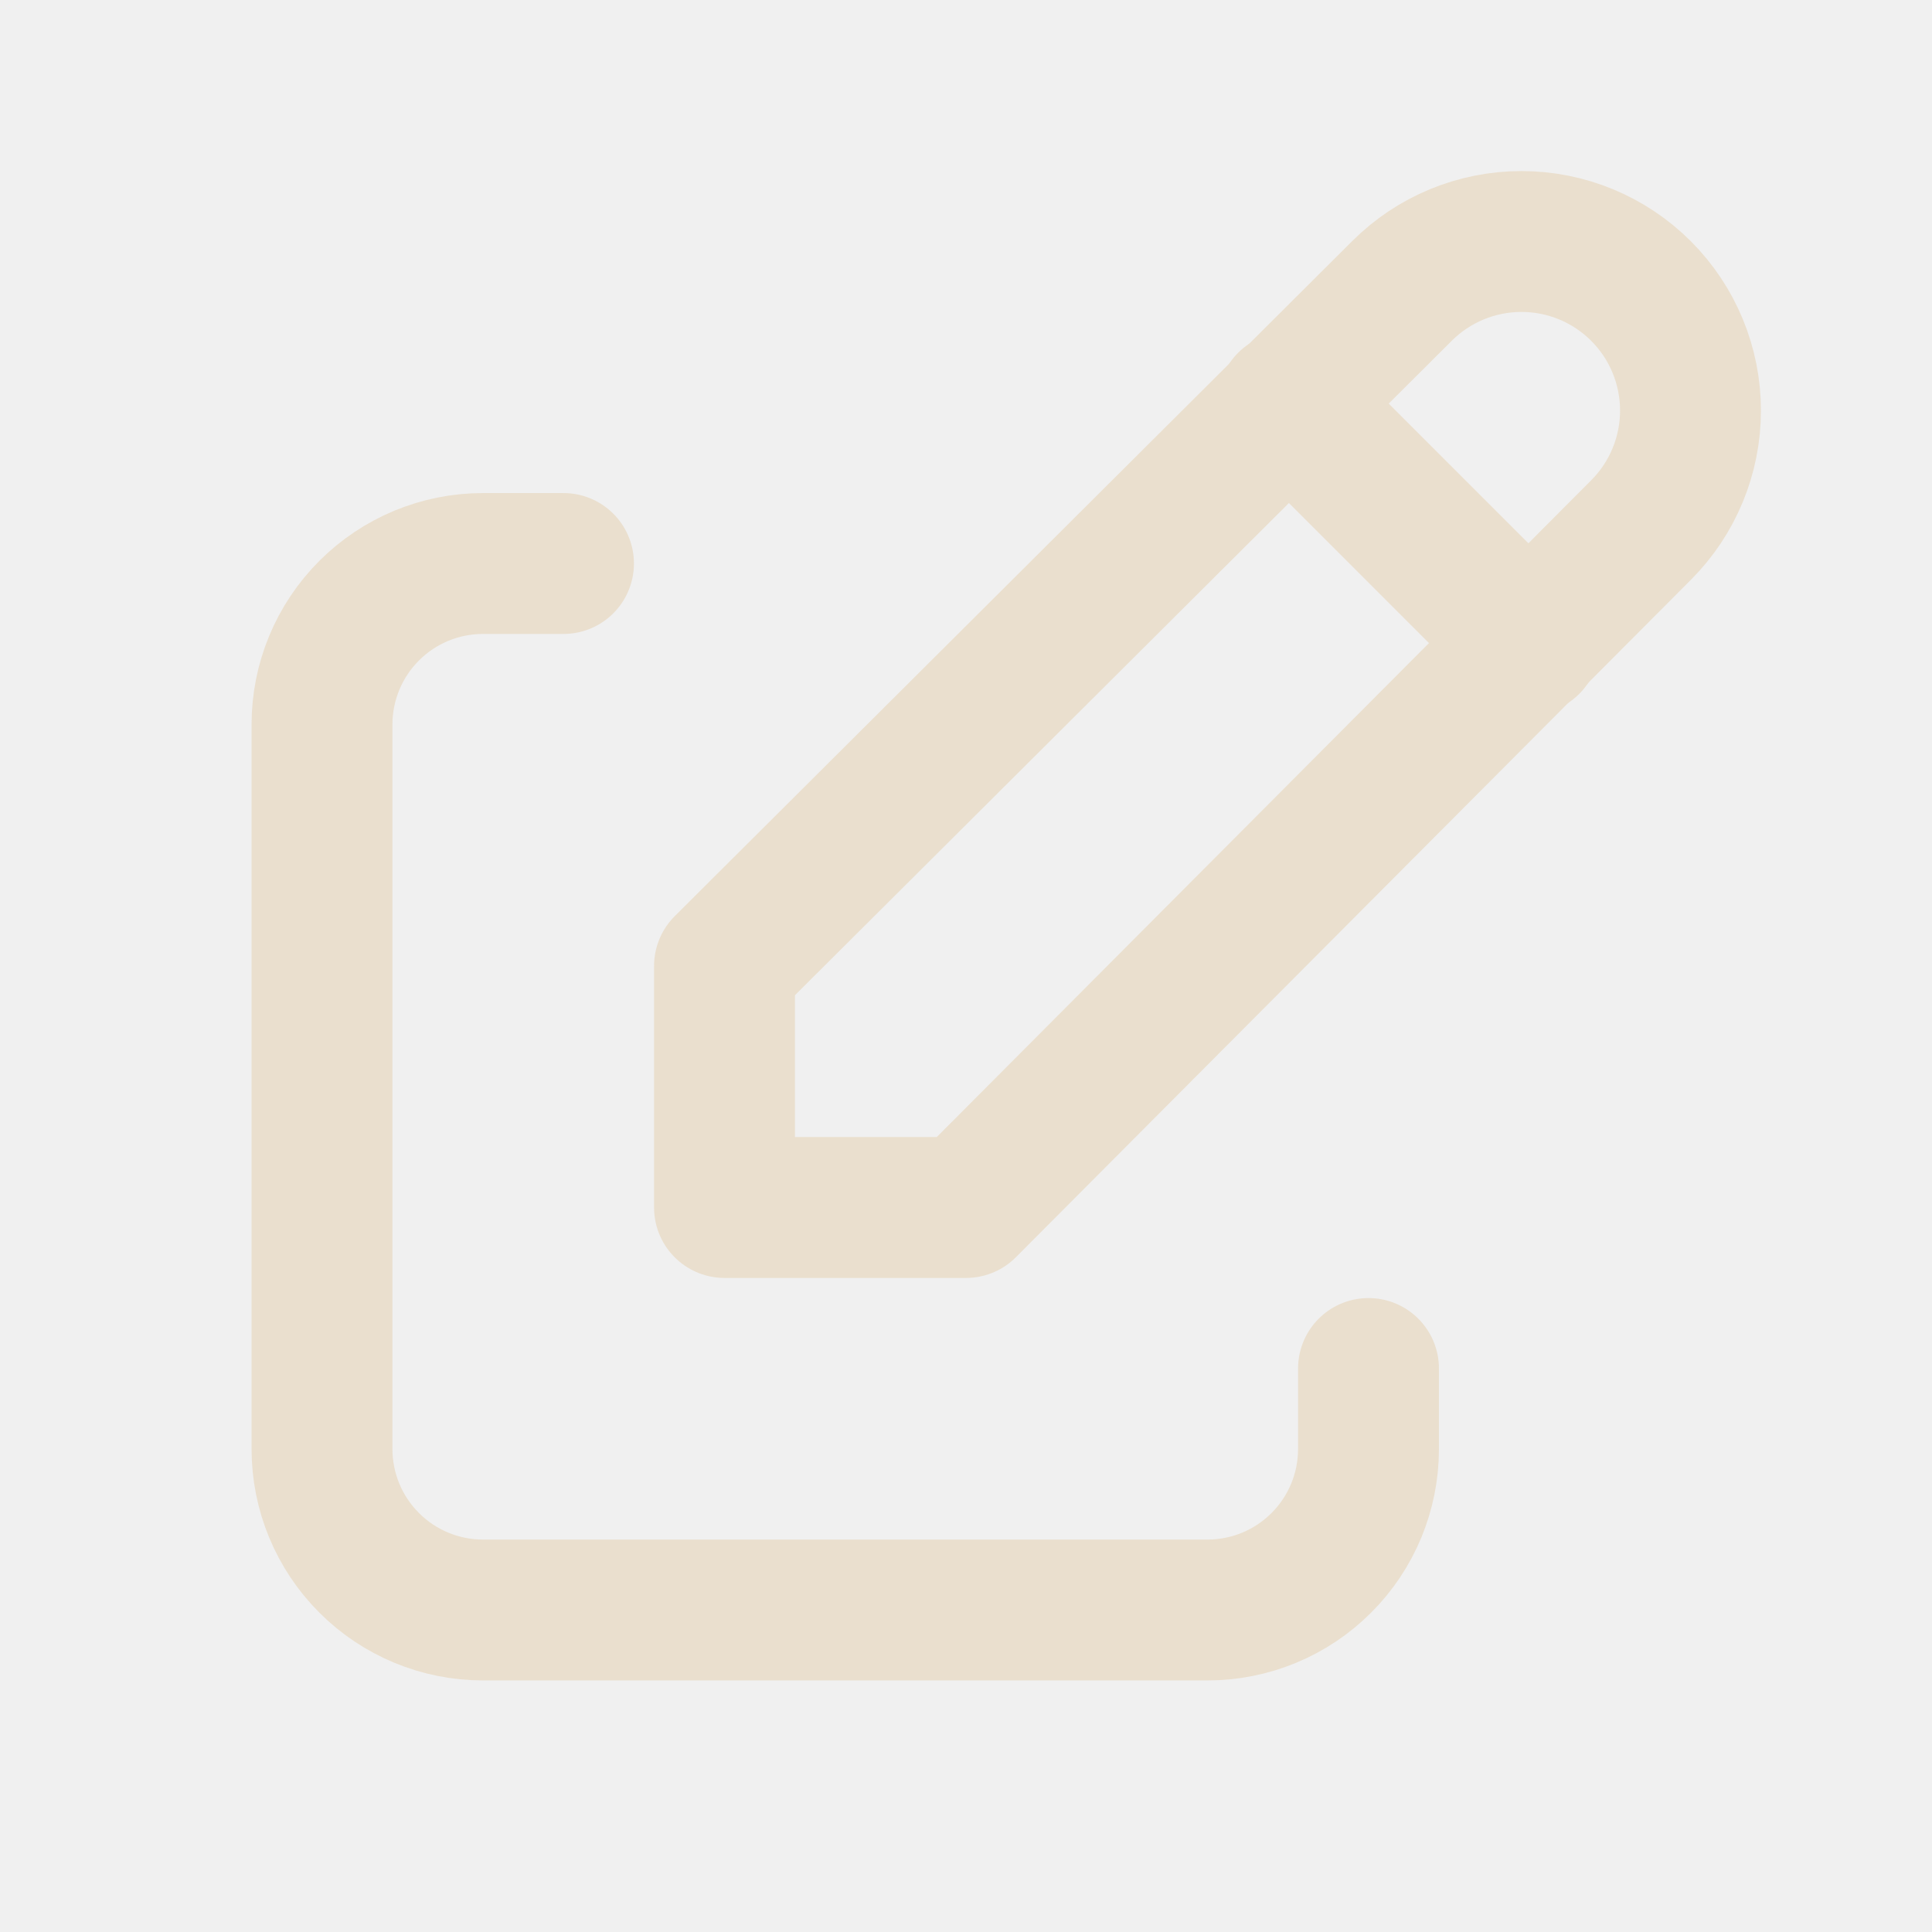
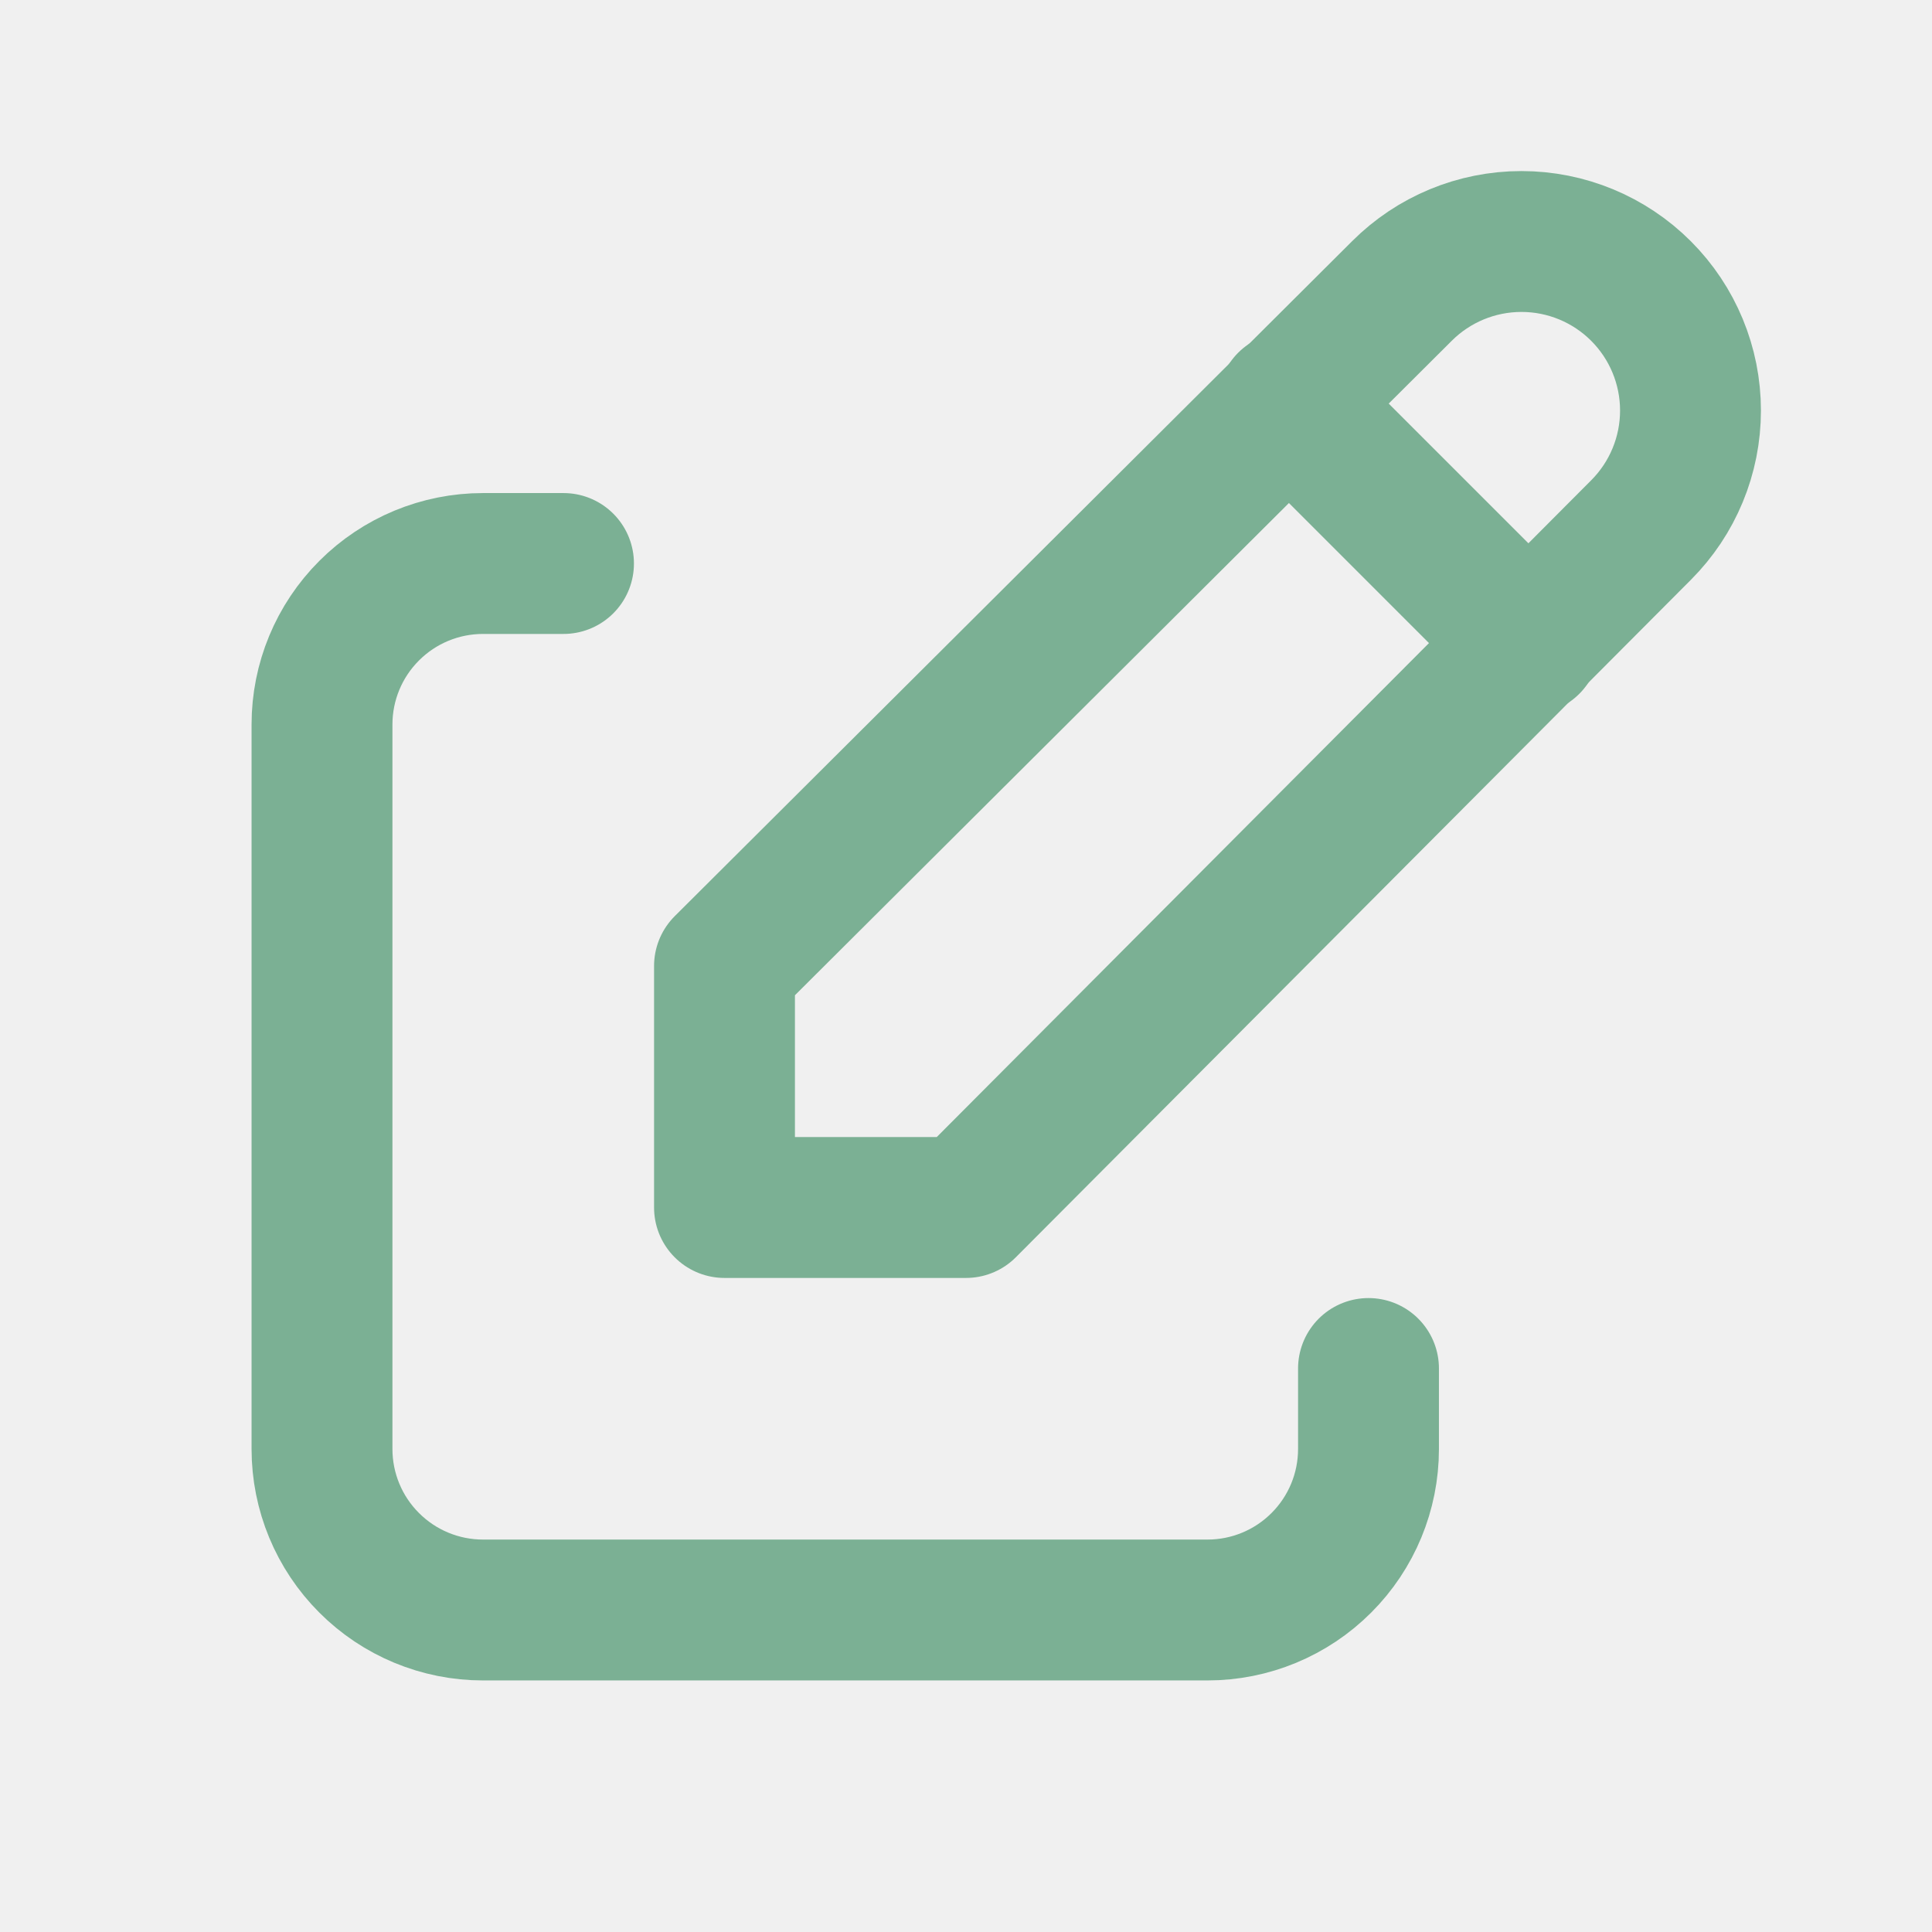
<svg xmlns="http://www.w3.org/2000/svg" width="48" height="48" viewBox="0 0 48 48" fill="none">
  <g clip-path="url(#clip0_271_201)">
-     <path d="M14 14H12C10.939 14 9.922 14.421 9.172 15.172C8.421 15.922 8 16.939 8 18V36C8 37.061 8.421 38.078 9.172 38.828C9.922 39.579 10.939 40 12 40H30C31.061 40 32.078 39.579 32.828 38.828C33.579 38.078 34 37.061 34 36V34" stroke="#EADFCE" stroke-width="3.5" stroke-linecap="round" stroke-linejoin="round" />
-     <path d="M42 10.2C42 11.314 41.558 12.382 40.77 13.17L24 30H18V24L34.83 7.23C35.618 6.442 36.686 6 37.8 6C38.914 6 39.982 6.442 40.77 7.23C41.558 8.018 42 9.086 42 10.2Z" stroke="#EADFCE" stroke-width="3.5" stroke-linecap="round" stroke-linejoin="round" />
-     <path d="M32 10L38 16" stroke="#EADFCE" stroke-width="3.5" stroke-linecap="round" stroke-linejoin="round" />
+     <path d="M14 14H12C10.939 14 9.922 14.421 9.172 15.172C8.421 15.922 8 16.939 8 18V36C8 37.061 8.421 38.078 9.172 38.828C9.922 39.579 10.939 40 12 40H30C31.061 40 32.078 39.579 32.828 38.828C33.579 38.078 34 37.061 34 36V34" stroke="#7BB094" stroke-width="3.5" stroke-linecap="round" stroke-linejoin="round" />
+     <path d="M42 10.2C42 11.314 41.558 12.382 40.77 13.17L24 30H18V24L34.83 7.23C35.618 6.442 36.686 6 37.8 6C38.914 6 39.982 6.442 40.77 7.23C41.558 8.018 42 9.086 42 10.2Z" stroke="#7BB094" stroke-width="3.5" stroke-linecap="round" stroke-linejoin="round" />
+     <path d="M32 10L38 16" stroke="#7BB094" stroke-width="3.5" stroke-linecap="round" stroke-linejoin="round" />
  </g>
  <defs>
    <clipPath id="clip0_271_201">
      <rect width="48" height="48" fill="white" />
    </clipPath>
  </defs>
</svg>
